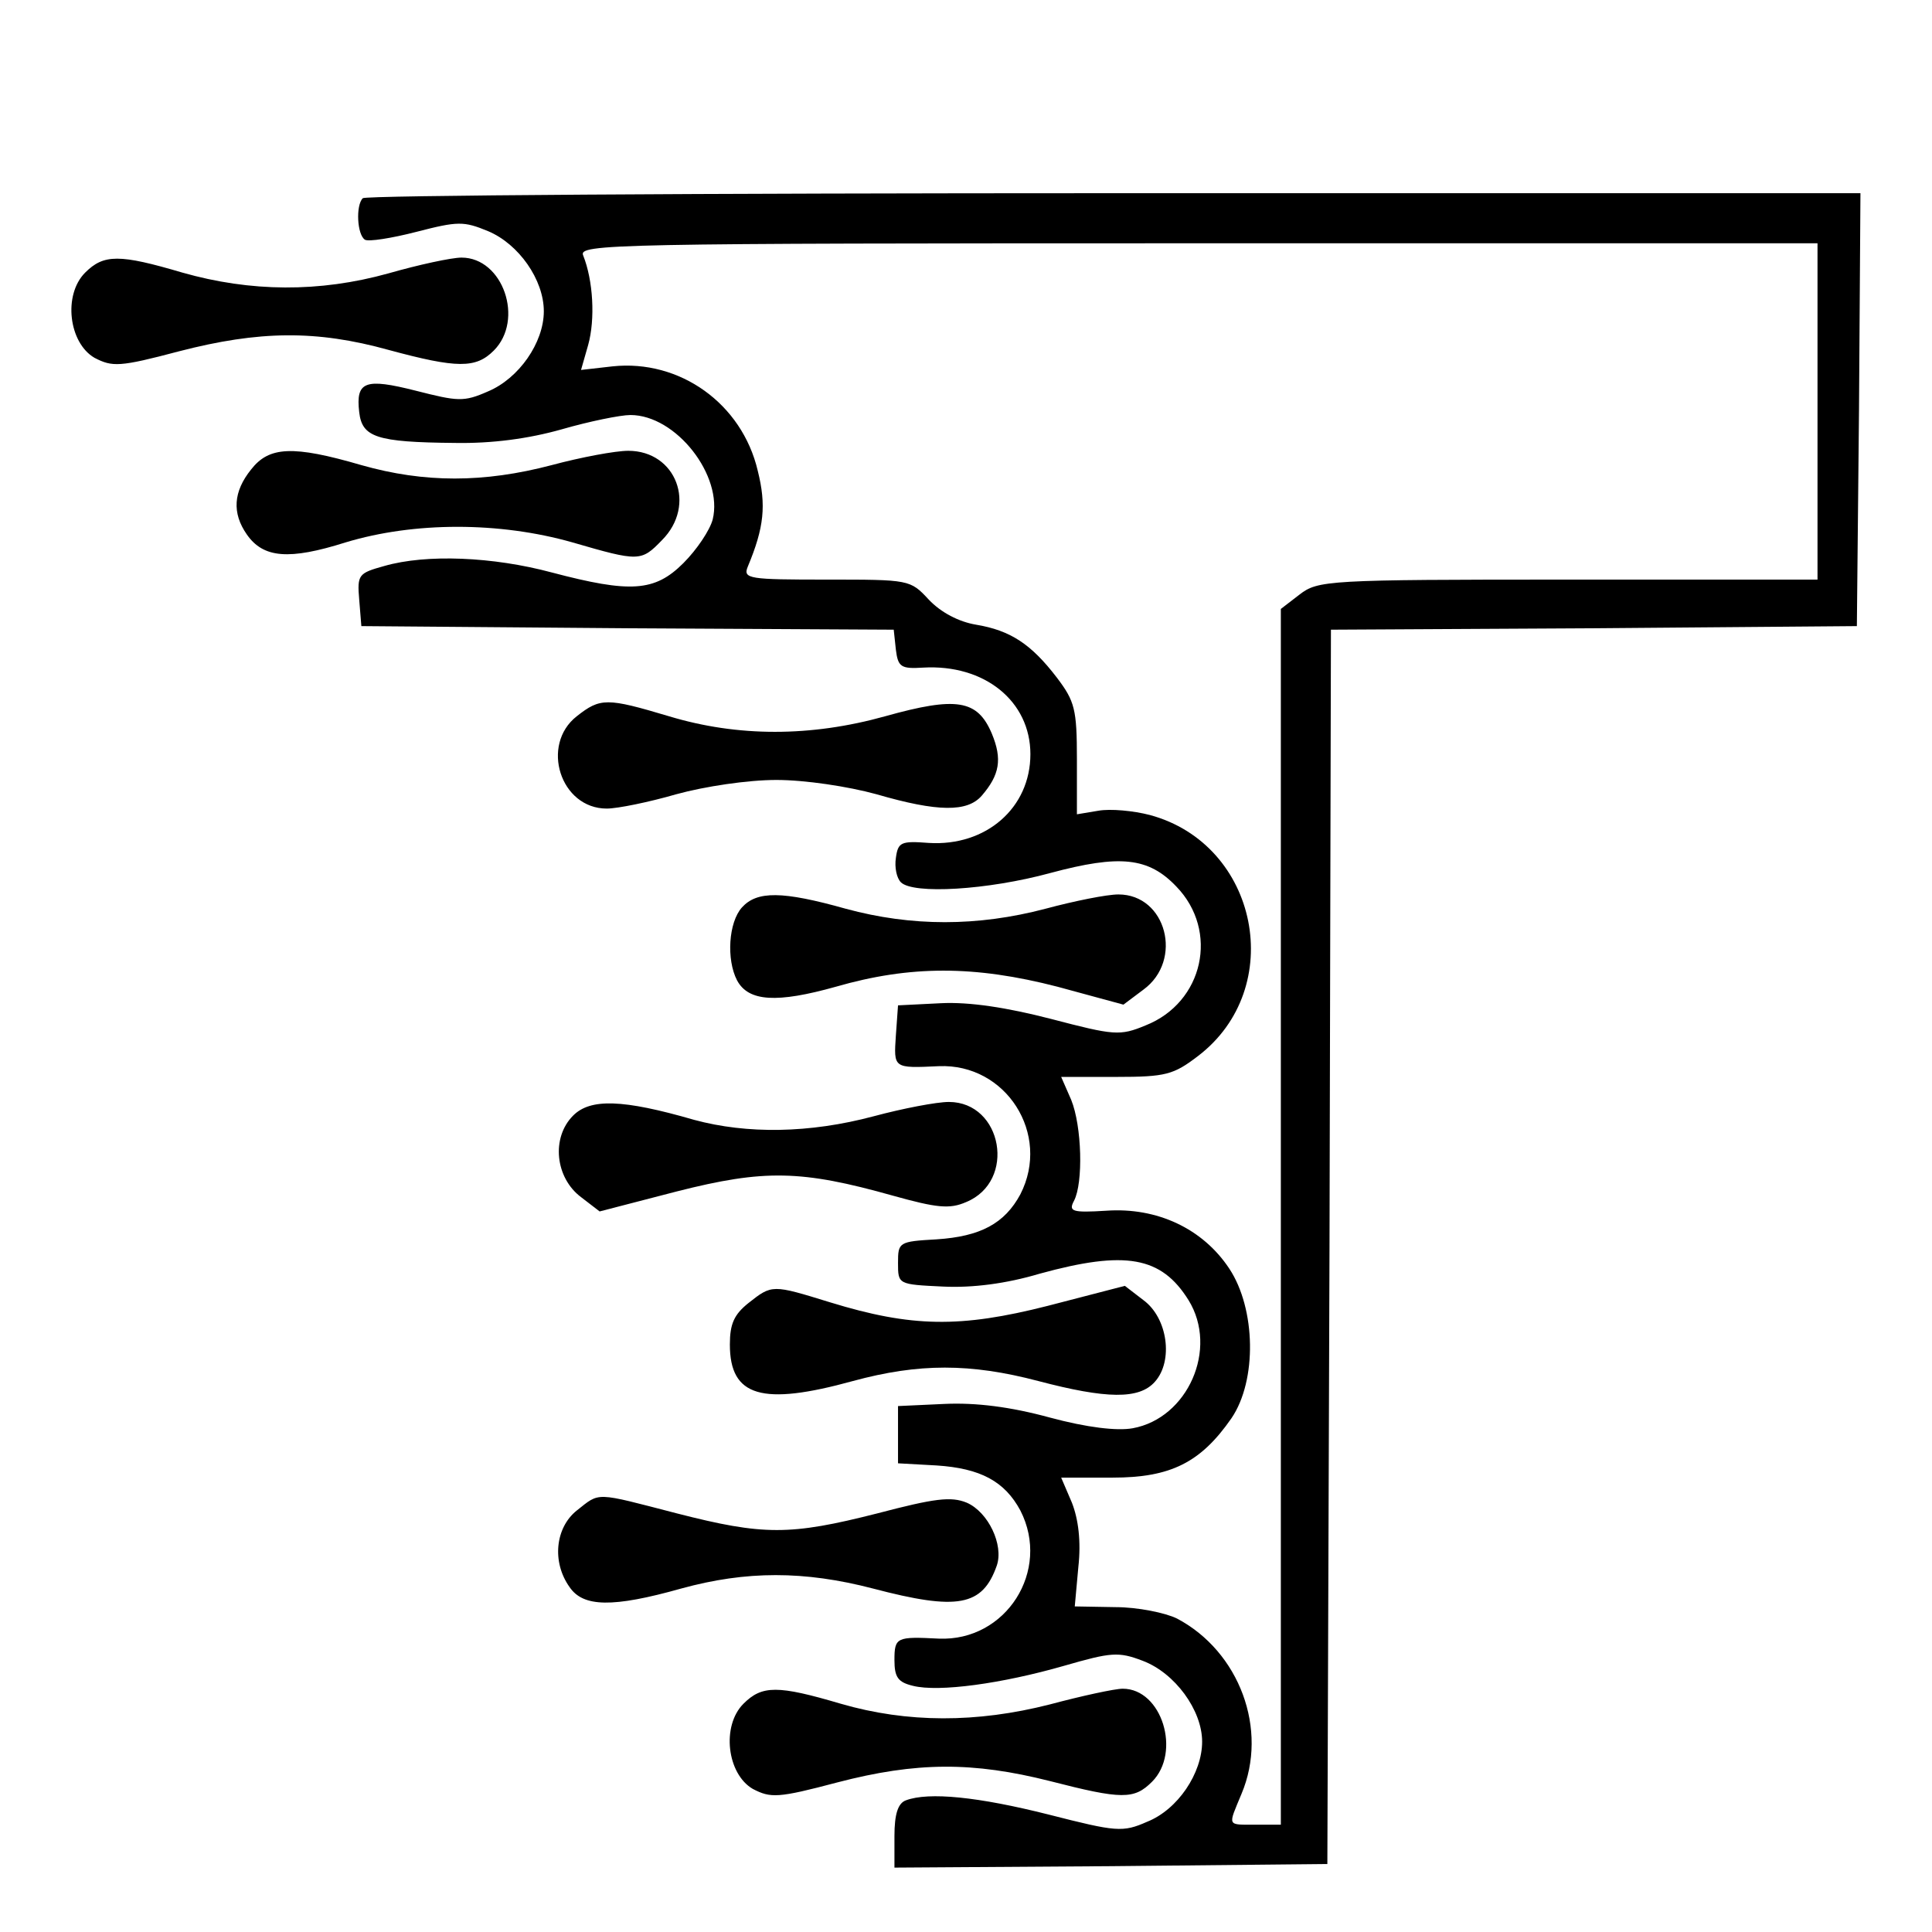
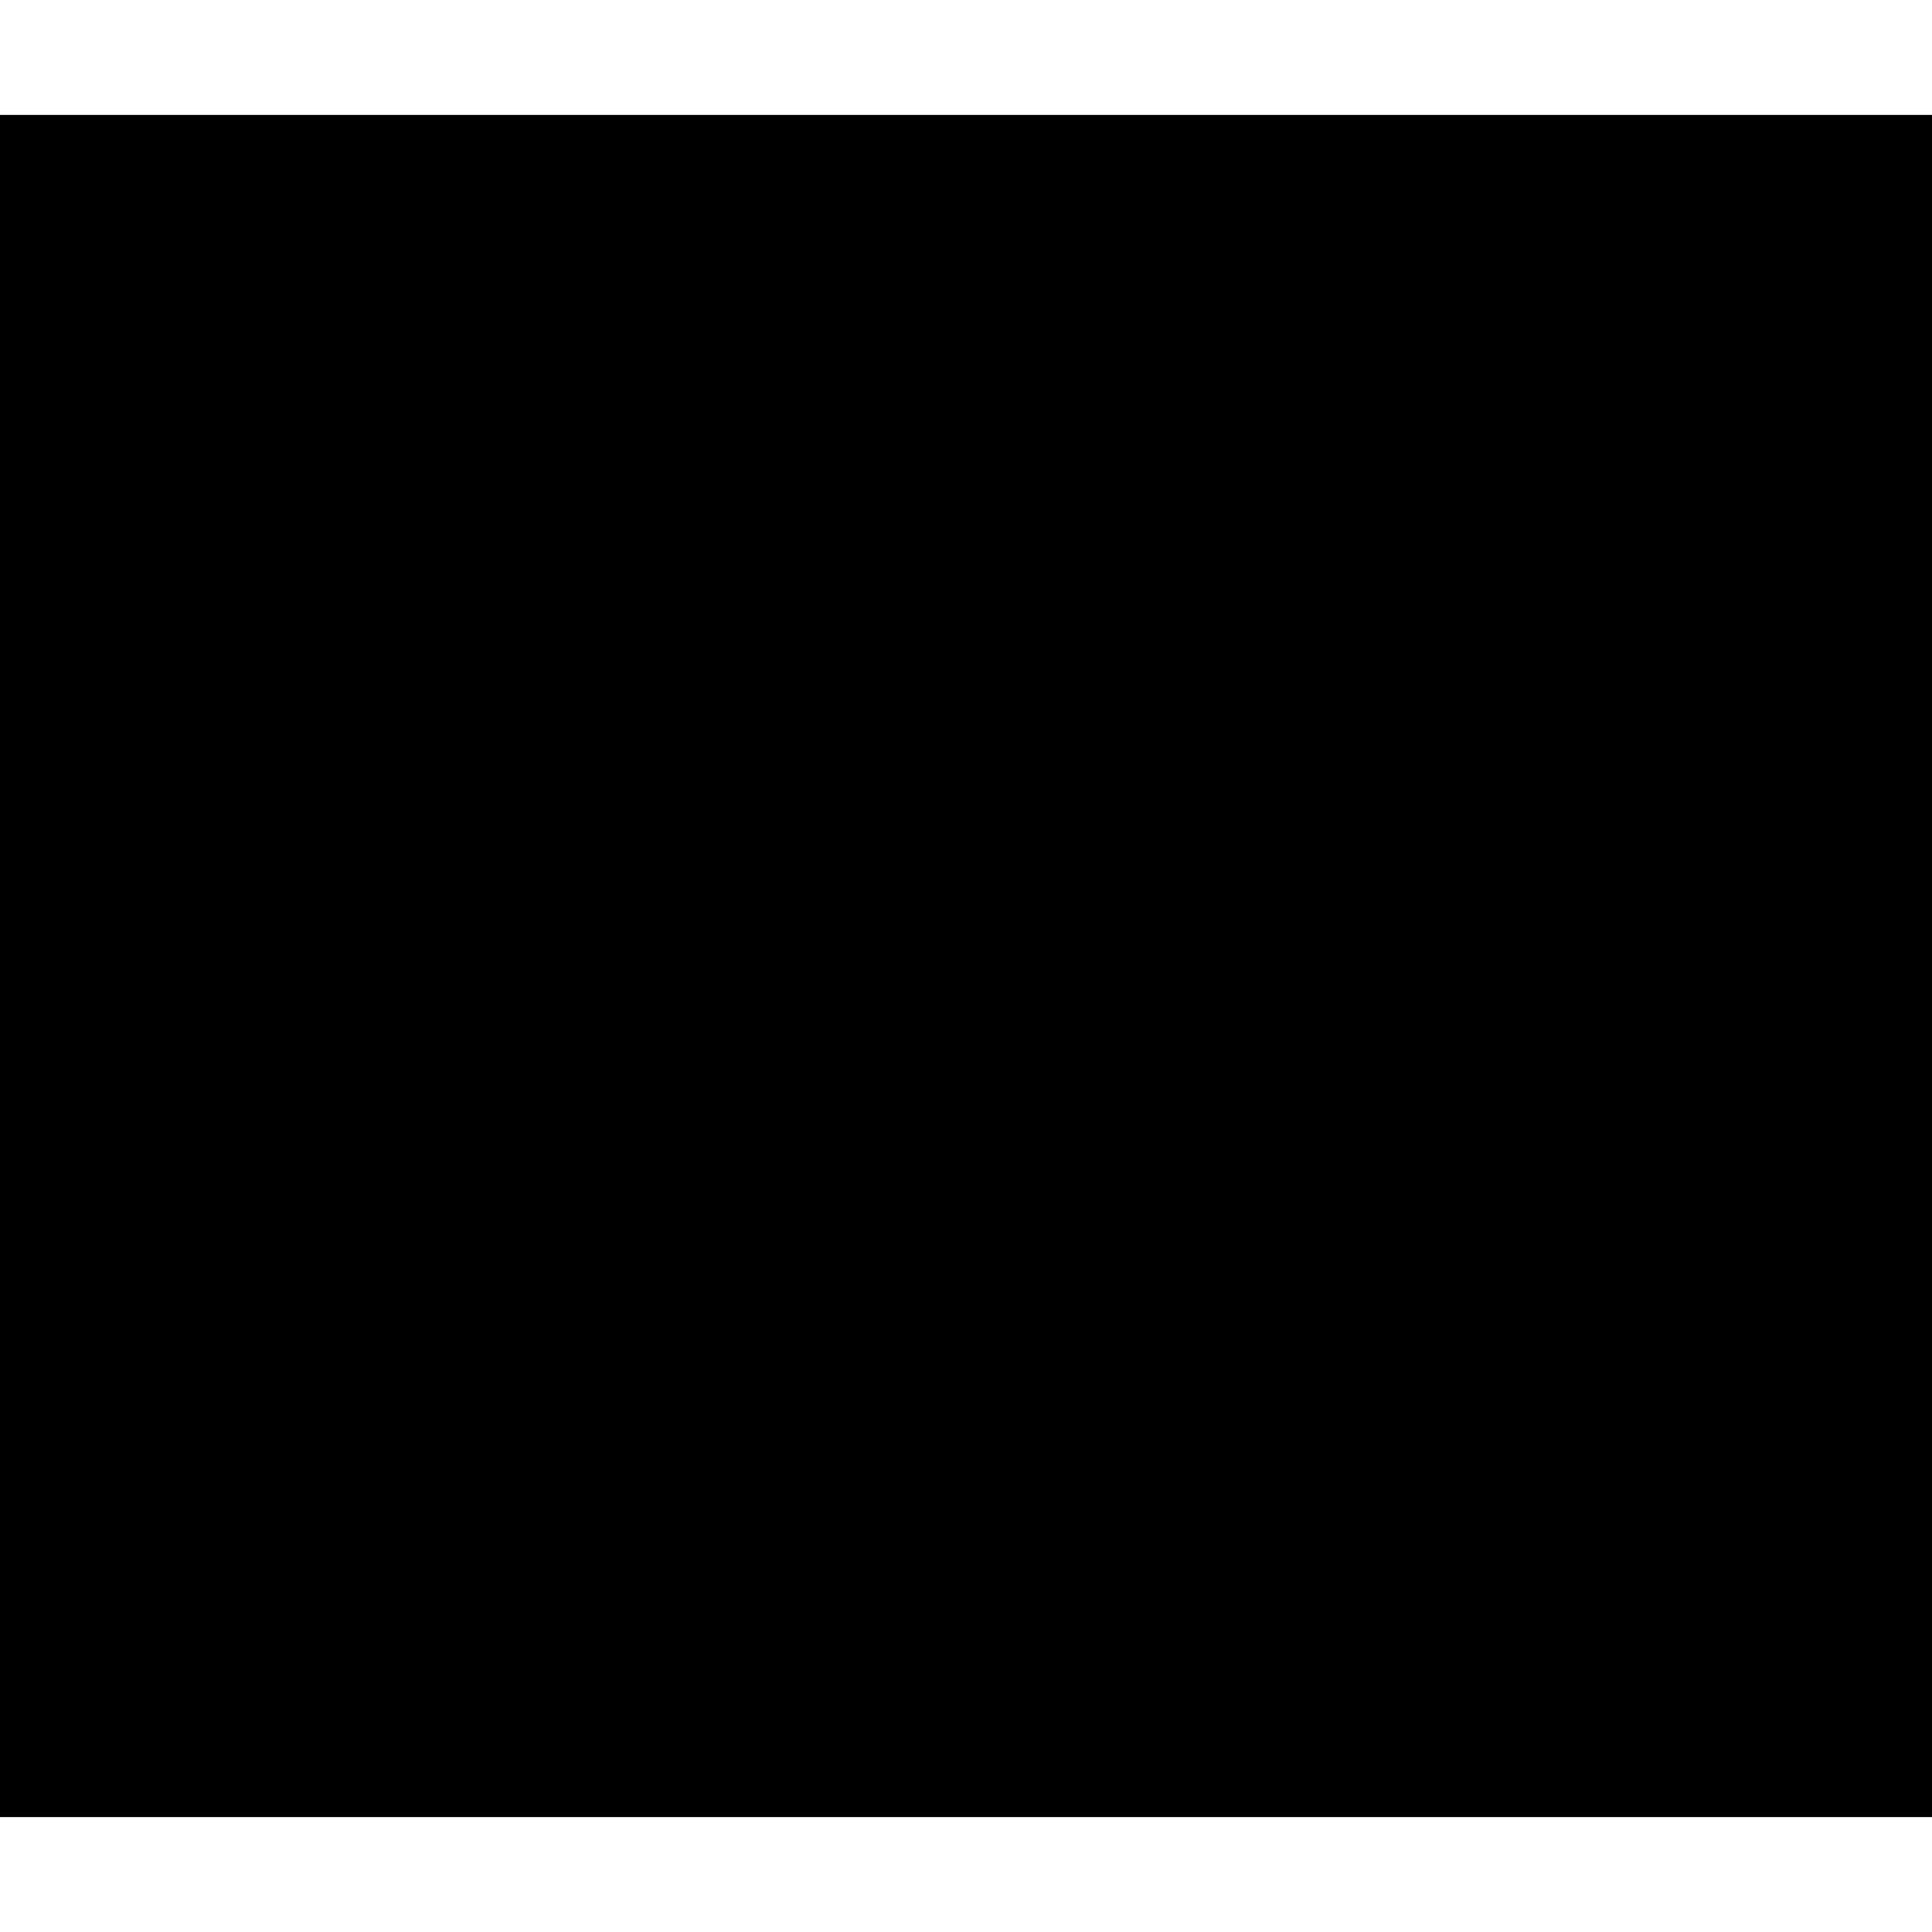
- <svg xmlns="http://www.w3.org/2000/svg" version="1.0" width="270pt" height="270pt" viewBox="0 0 270 270" preserveAspectRatio="xMidYMid meet">
-   <g transform="translate(0,270) scale(0.1,-0.1)" fill="#000000" stroke="none">
-     <path d="M507 2423 c-10 -10 -8 -51 3 -58 5 -3 37 2 72 11 58 15 66 15 100 1 43 -18 78 -68 78 -112 0 -44 -35 -94 -78 -112 -34 -15 -42 -14 -101 1 -71 18 -84 13 -79 -30 4 -35 24 -42 133 -43 53 -1 104 6 150 19 38 11 82 20 96 20 64 0 130 -85 115 -146 -4 -15 -22 -42 -41 -61 -40 -40 -74 -42 -184 -13 -82 22 -175 26 -234 9 -36 -10 -38 -12 -35 -47 l3 -37 372 -3 372 -2 3 -28 c3 -24 7 -27 38 -25 86 5 150 -47 150 -121 0 -75 -62 -129 -142 -124 -39 3 -43 1 -46 -21 -2 -13 1 -28 7 -34 17 -17 121 -11 209 13 97 26 137 22 176 -19 60 -62 38 -162 -43 -194 -36 -15 -44 -14 -132 9 -62 16 -114 24 -154 22 l-60 -3 -3 -42 c-3 -46 -4 -46 60 -43 94 4 157 -95 114 -179 -22 -41 -56 -59 -117 -63 -53 -3 -54 -4 -54 -33 0 -30 0 -30 63 -33 41 -2 88 4 135 18 120 33 170 24 208 -37 42 -68 -1 -165 -78 -179 -22 -4 -64 1 -116 15 -55 15 -103 21 -147 19 l-65 -3 0 -40 0 -40 54 -3 c61 -4 95 -22 117 -63 43 -84 -20 -183 -114 -179 -59 3 -62 2 -62 -30 0 -24 5 -31 26 -36 36 -9 124 3 211 28 66 19 76 20 110 7 45 -17 83 -69 83 -113 0 -44 -34 -95 -77 -112 -34 -15 -43 -14 -137 10 -99 25 -168 32 -200 20 -11 -4 -16 -19 -16 -50 l0 -44 303 2 302 3 3 862 2 863 368 2 367 3 3 303 2 302 -1043 0 c-574 0 -1047 -3 -1050 -7z m2033 -298 l0 -235 -349 0 c-337 0 -349 -1 -375 -21 l-26 -20 0 -850 0 -849 -35 0 c-41 0 -39 -3 -20 43 38 90 -3 199 -90 245 -16 8 -55 16 -86 16 l-57 1 5 55 c4 36 0 67 -9 90 l-15 35 72 0 c81 0 123 21 166 83 36 53 34 153 -3 209 -37 56 -101 86 -172 81 -48 -3 -53 -1 -45 14 13 25 11 104 -4 141 l-14 32 77 0 c69 0 80 3 114 29 125 95 85 296 -67 337 -23 6 -55 9 -72 6 l-30 -5 0 77 c0 70 -3 81 -28 114 -36 47 -65 66 -113 74 -24 4 -49 17 -66 35 -26 28 -27 28 -143 28 -108 0 -117 1 -110 18 23 55 26 86 14 134 -22 94 -109 156 -203 146 l-44 -5 10 35 c10 36 7 90 -7 125 -7 16 38 17 859 17 l866 0 0 -235z" />
-     <path d="M119 2319 c-31 -31 -23 -98 13 -119 25 -13 35 -13 118 9 112 29 192 30 293 2 96 -26 122 -26 147 -1 43 43 13 130 -45 130 -14 0 -60 -10 -102 -22 -97 -27 -193 -26 -288 1 -88 26 -110 26 -136 0z" />
-     <path d="M351 2044 c-25 -31 -27 -61 -6 -91 23 -33 59 -36 138 -11 96 29 215 29 317 0 93 -27 96 -27 125 3 49 49 20 125 -47 125 -18 0 -66 -9 -107 -20 -95 -25 -178 -25 -266 0 -96 28 -129 26 -154 -6z" />
-     <path d="M806 1699 c-51 -40 -23 -129 42 -129 15 0 59 9 97 20 40 11 100 20 140 20 40 0 100 -9 140 -20 86 -25 127 -25 147 -2 25 29 29 51 14 87 -20 47 -49 52 -149 24 -104 -29 -206 -29 -302 0 -87 26 -96 26 -129 0z" />
-     <path d="M1037 1432 c-19 -21 -22 -73 -7 -102 16 -30 56 -32 138 -9 104 30 194 30 310 0 l92 -25 28 21 c56 41 32 133 -35 133 -16 0 -61 -9 -102 -20 -95 -25 -187 -25 -279 0 -89 25 -124 25 -145 2z" />
-     <path d="M801 1141 c-31 -31 -25 -87 11 -114 l26 -20 108 28 c122 31 174 30 302 -6 61 -17 79 -19 102 -9 71 29 51 140 -24 140 -17 0 -64 -9 -105 -20 -90 -24 -177 -25 -251 -5 -100 29 -145 30 -169 6z" />
-     <path d="M1046 879 c-20 -16 -26 -29 -26 -58 0 -73 45 -86 172 -51 92 25 164 25 259 0 95 -25 141 -26 163 -1 26 29 18 89 -16 114 l-26 20 -108 -28 c-122 -31 -190 -30 -304 5 -81 25 -81 25 -114 -1z" />
-     <path d="M806 589 c-30 -24 -35 -72 -10 -107 19 -28 60 -29 156 -2 91 25 172 25 268 0 118 -31 153 -25 173 32 10 29 -12 75 -42 88 -22 9 -45 6 -125 -15 -122 -31 -159 -31 -280 0 -116 30 -107 30 -140 4z" />
-     <path d="M1039 319 c-31 -31 -23 -98 13 -119 25 -13 35 -13 118 9 111 29 190 29 297 2 101 -26 118 -26 143 -1 41 41 14 130 -41 130 -11 0 -57 -10 -102 -22 -102 -26 -199 -26 -292 1 -88 26 -110 26 -136 0z" />
+ <svg xmlns="http://www.w3.org/2000/svg" version="1.0" width="420pt" height="420pt" viewBox="0 0 420 420" preserveAspectRatio="xMidYMid meet">
+   <g transform="translate(0,420) scale(0.1,-0.1)" fill="#000000" stroke="none">
+     <path d="M0 2100 l0 -1850 2100 0 2100 0 0 1850 0 1850 -2100 0 -2100 0 0 -1850z" />
  </g>
</svg>
